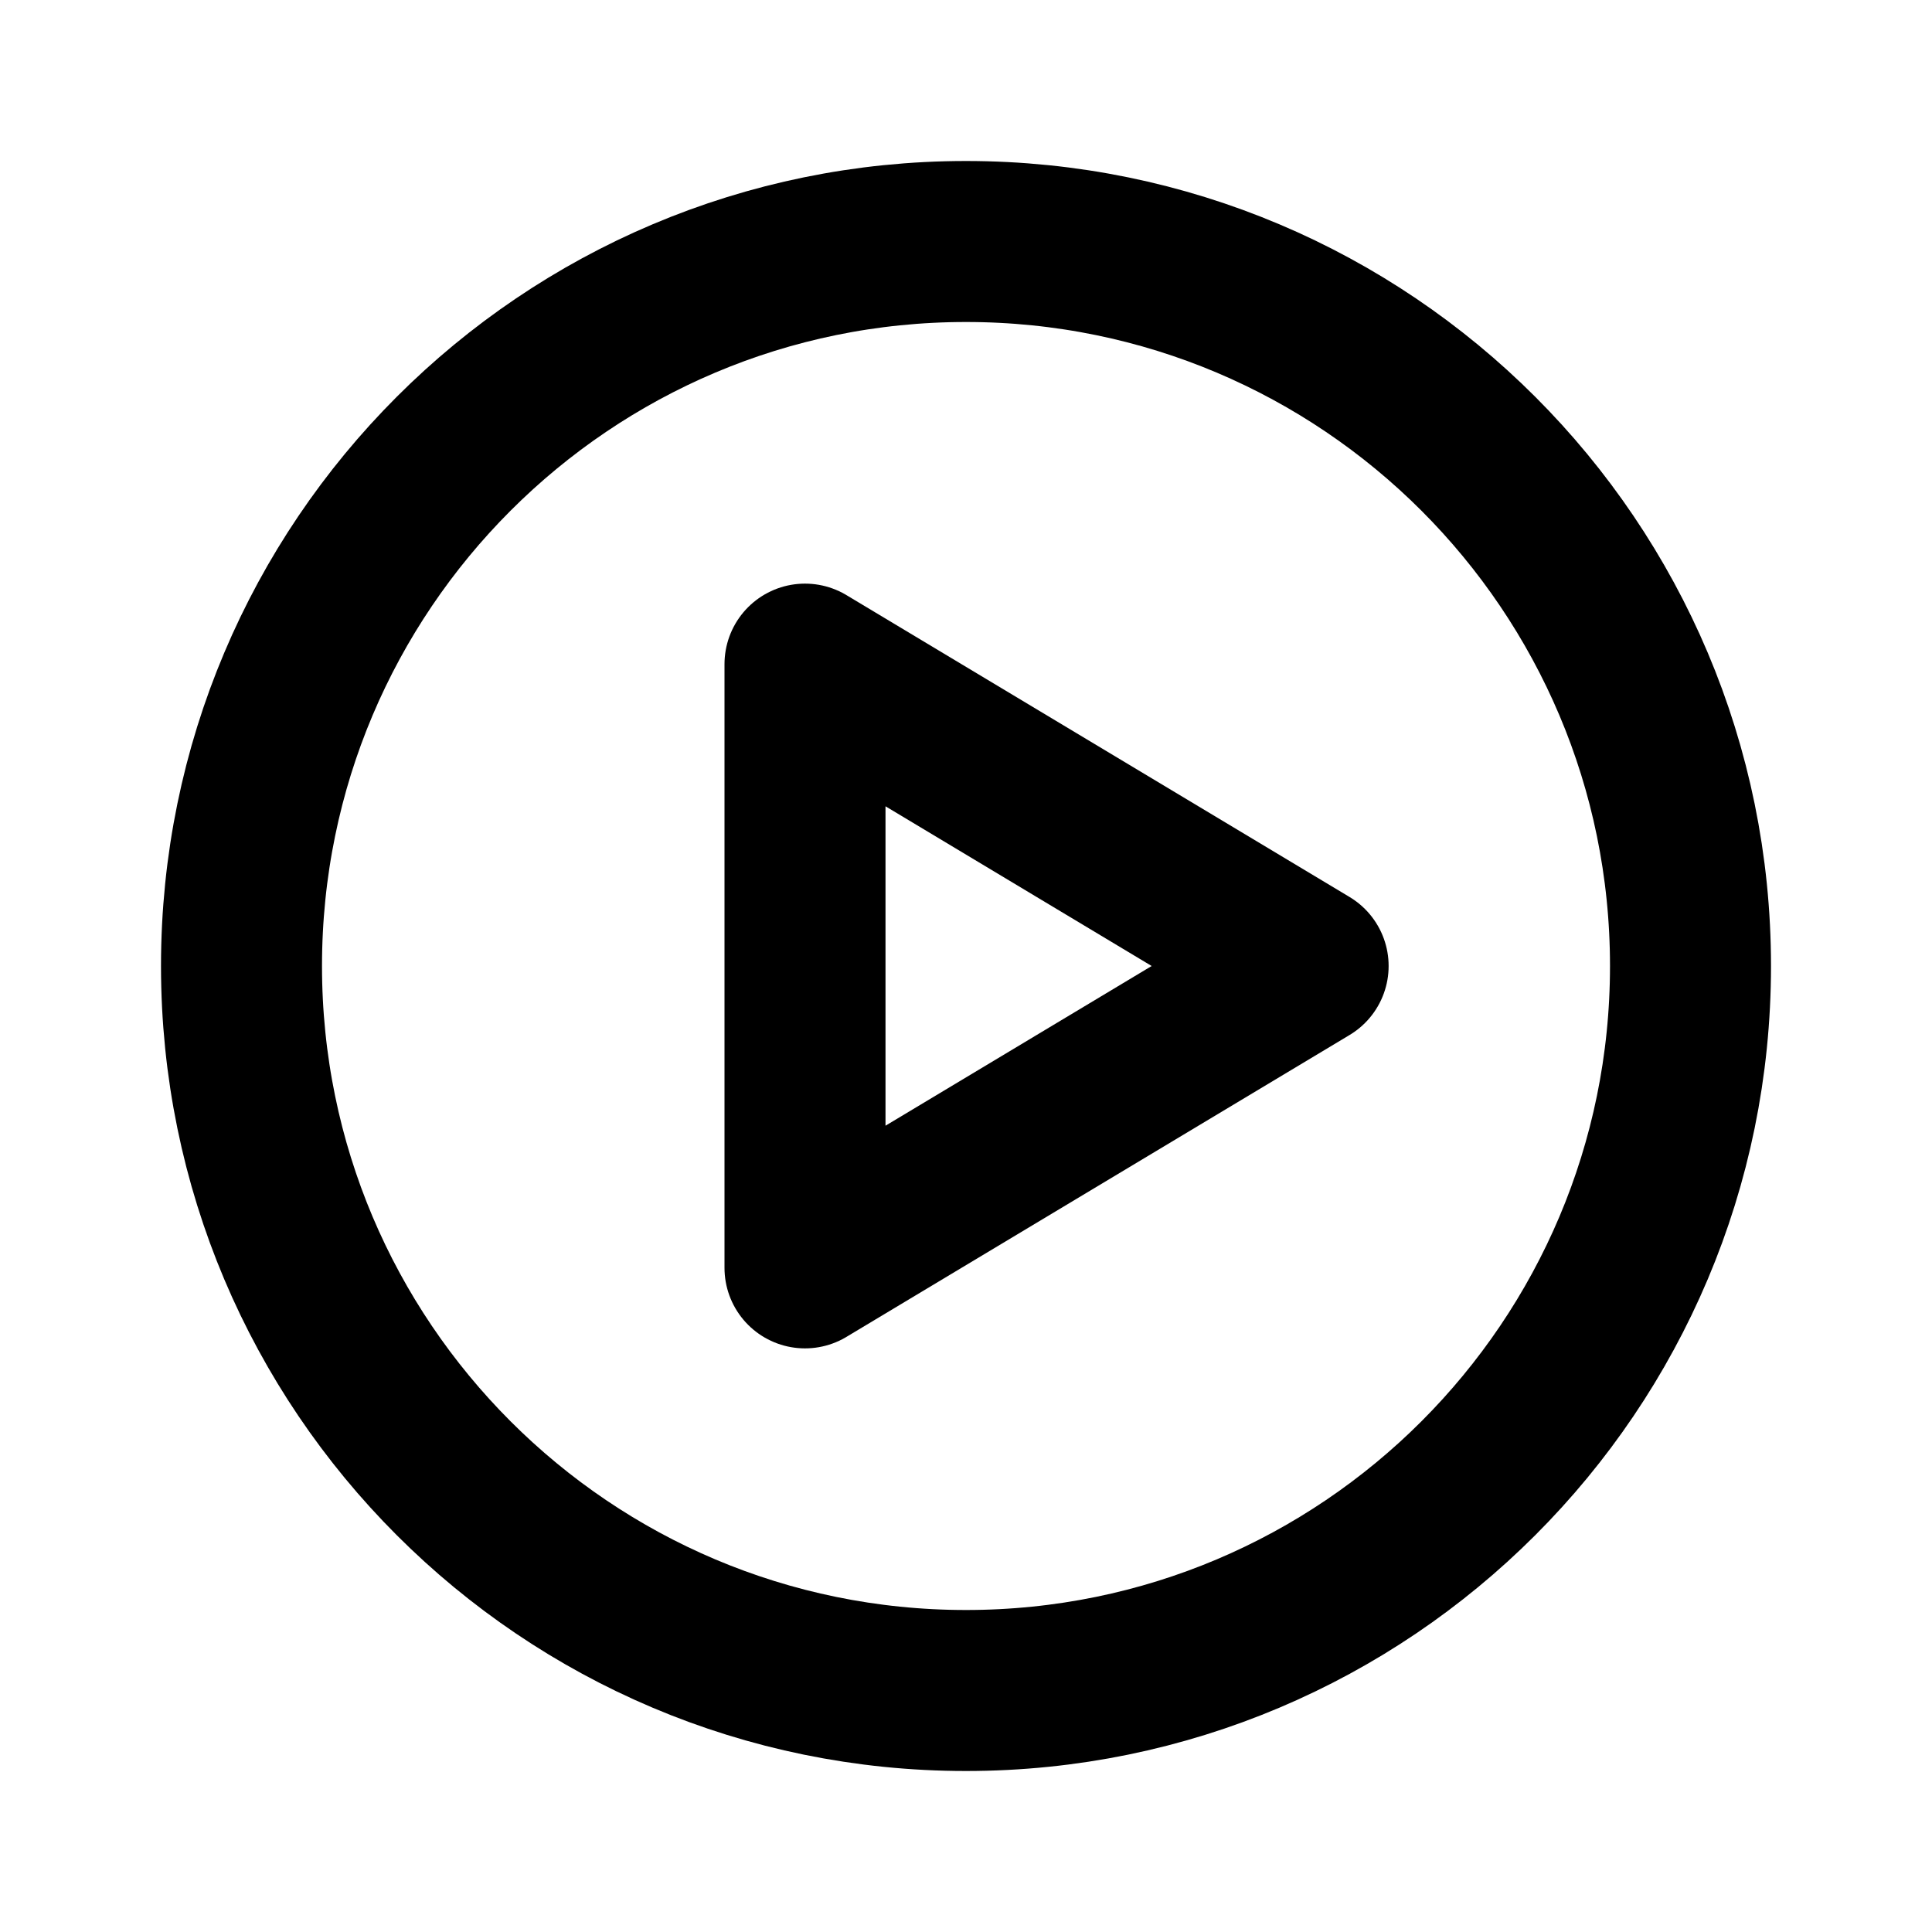
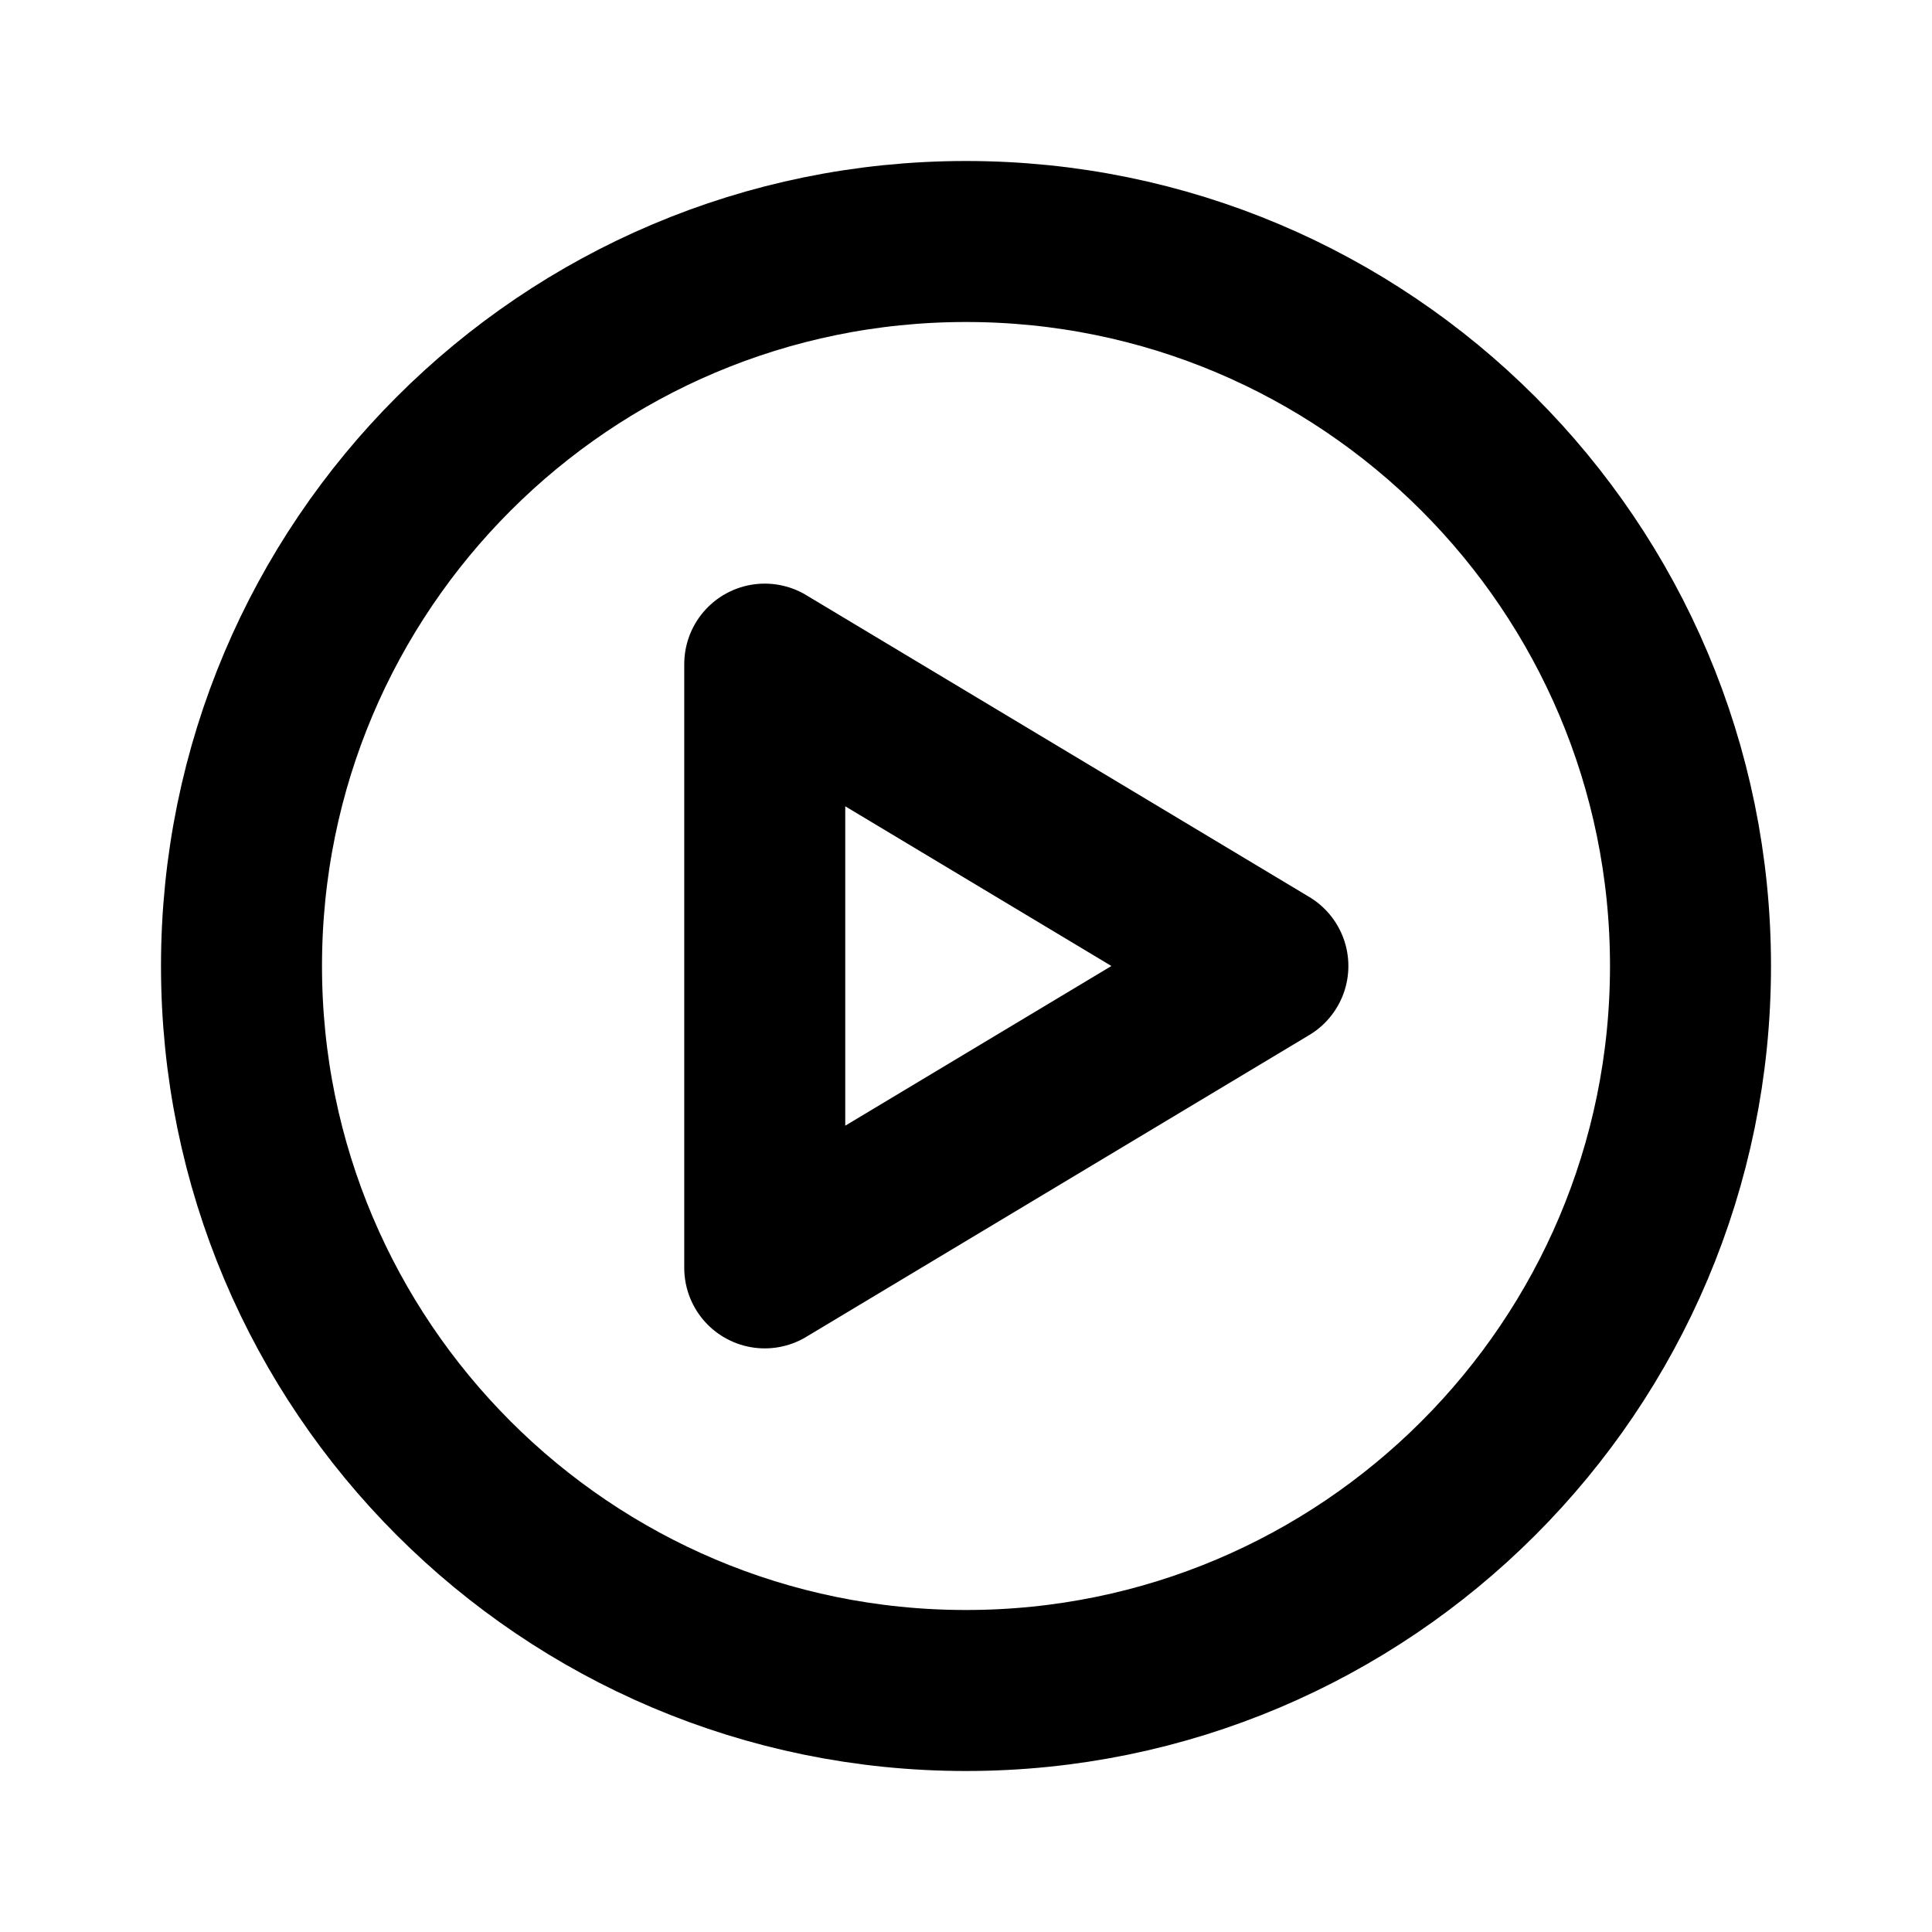
<svg xmlns="http://www.w3.org/2000/svg" viewBox="0 0 24 24" fill="none" stroke="currentColor" stroke-width="2" stroke-linecap="round" stroke-linejoin="round">
  <circle cx="12" cy="12" r="9" />
-   <path d="M10 8.25v7.5l6.25-3.75z" />
+   <path d="M9.5 8.25v7.5l6.25-3.75z" />
</svg>
